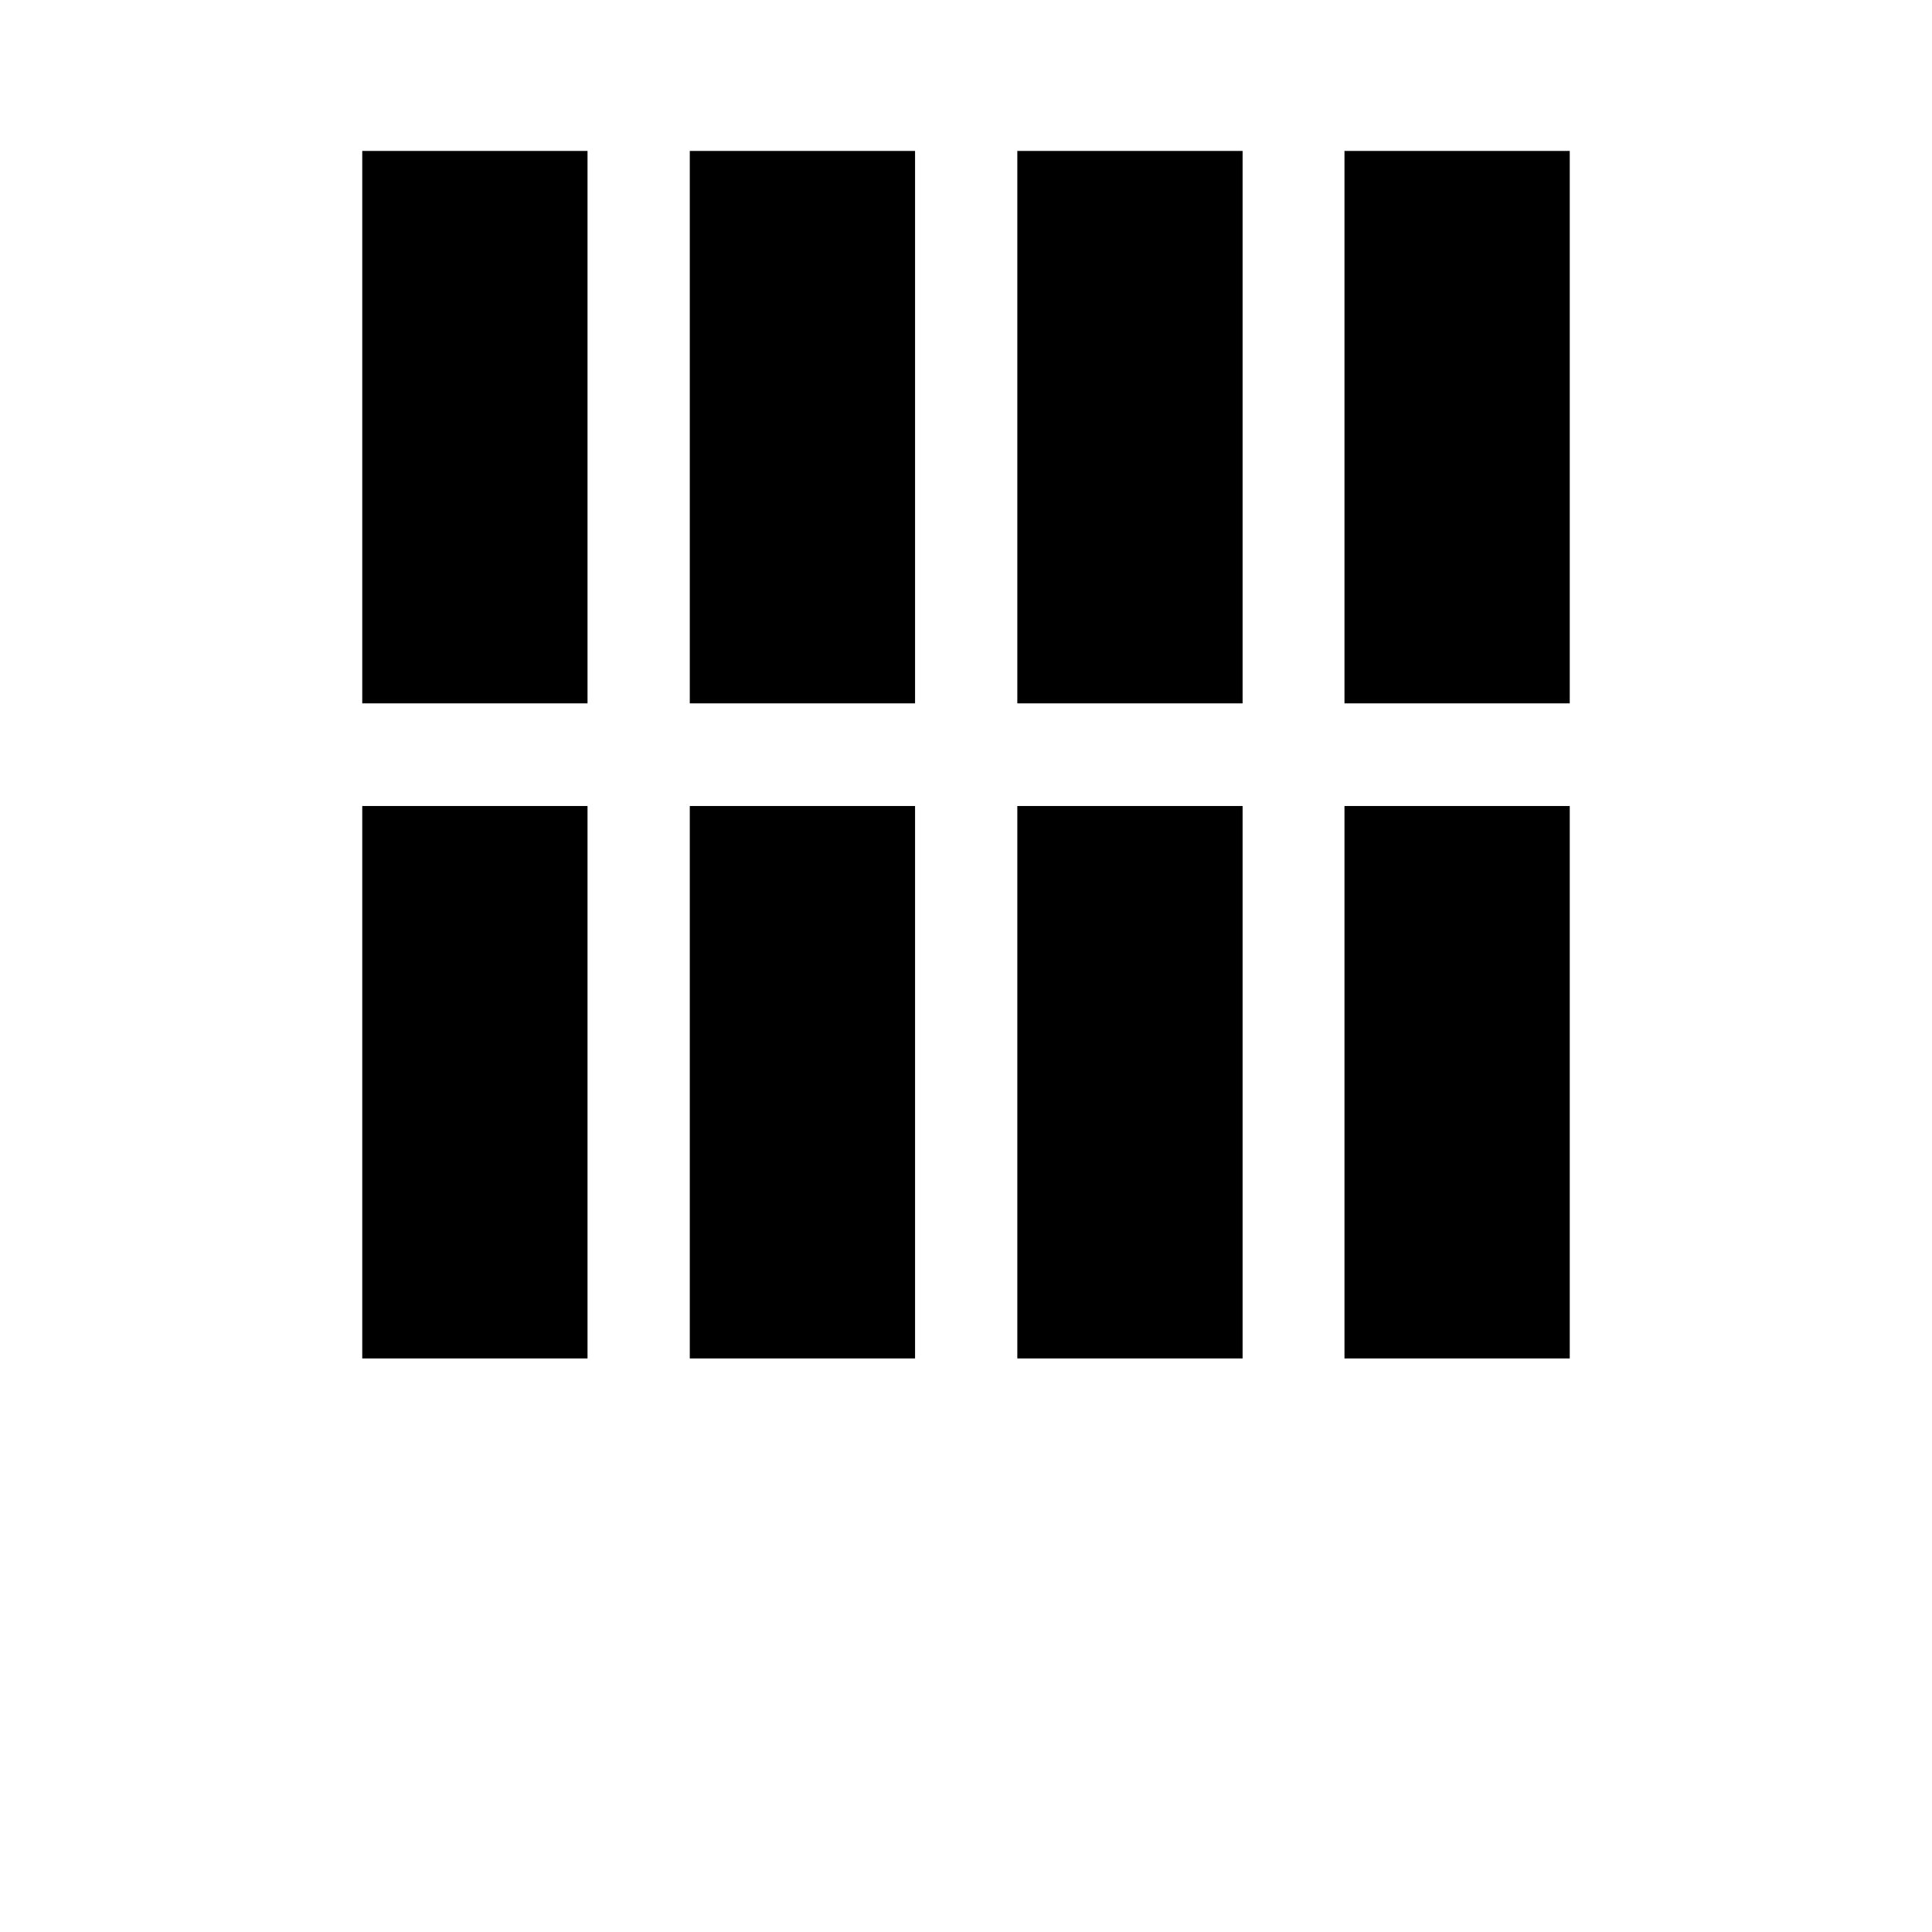
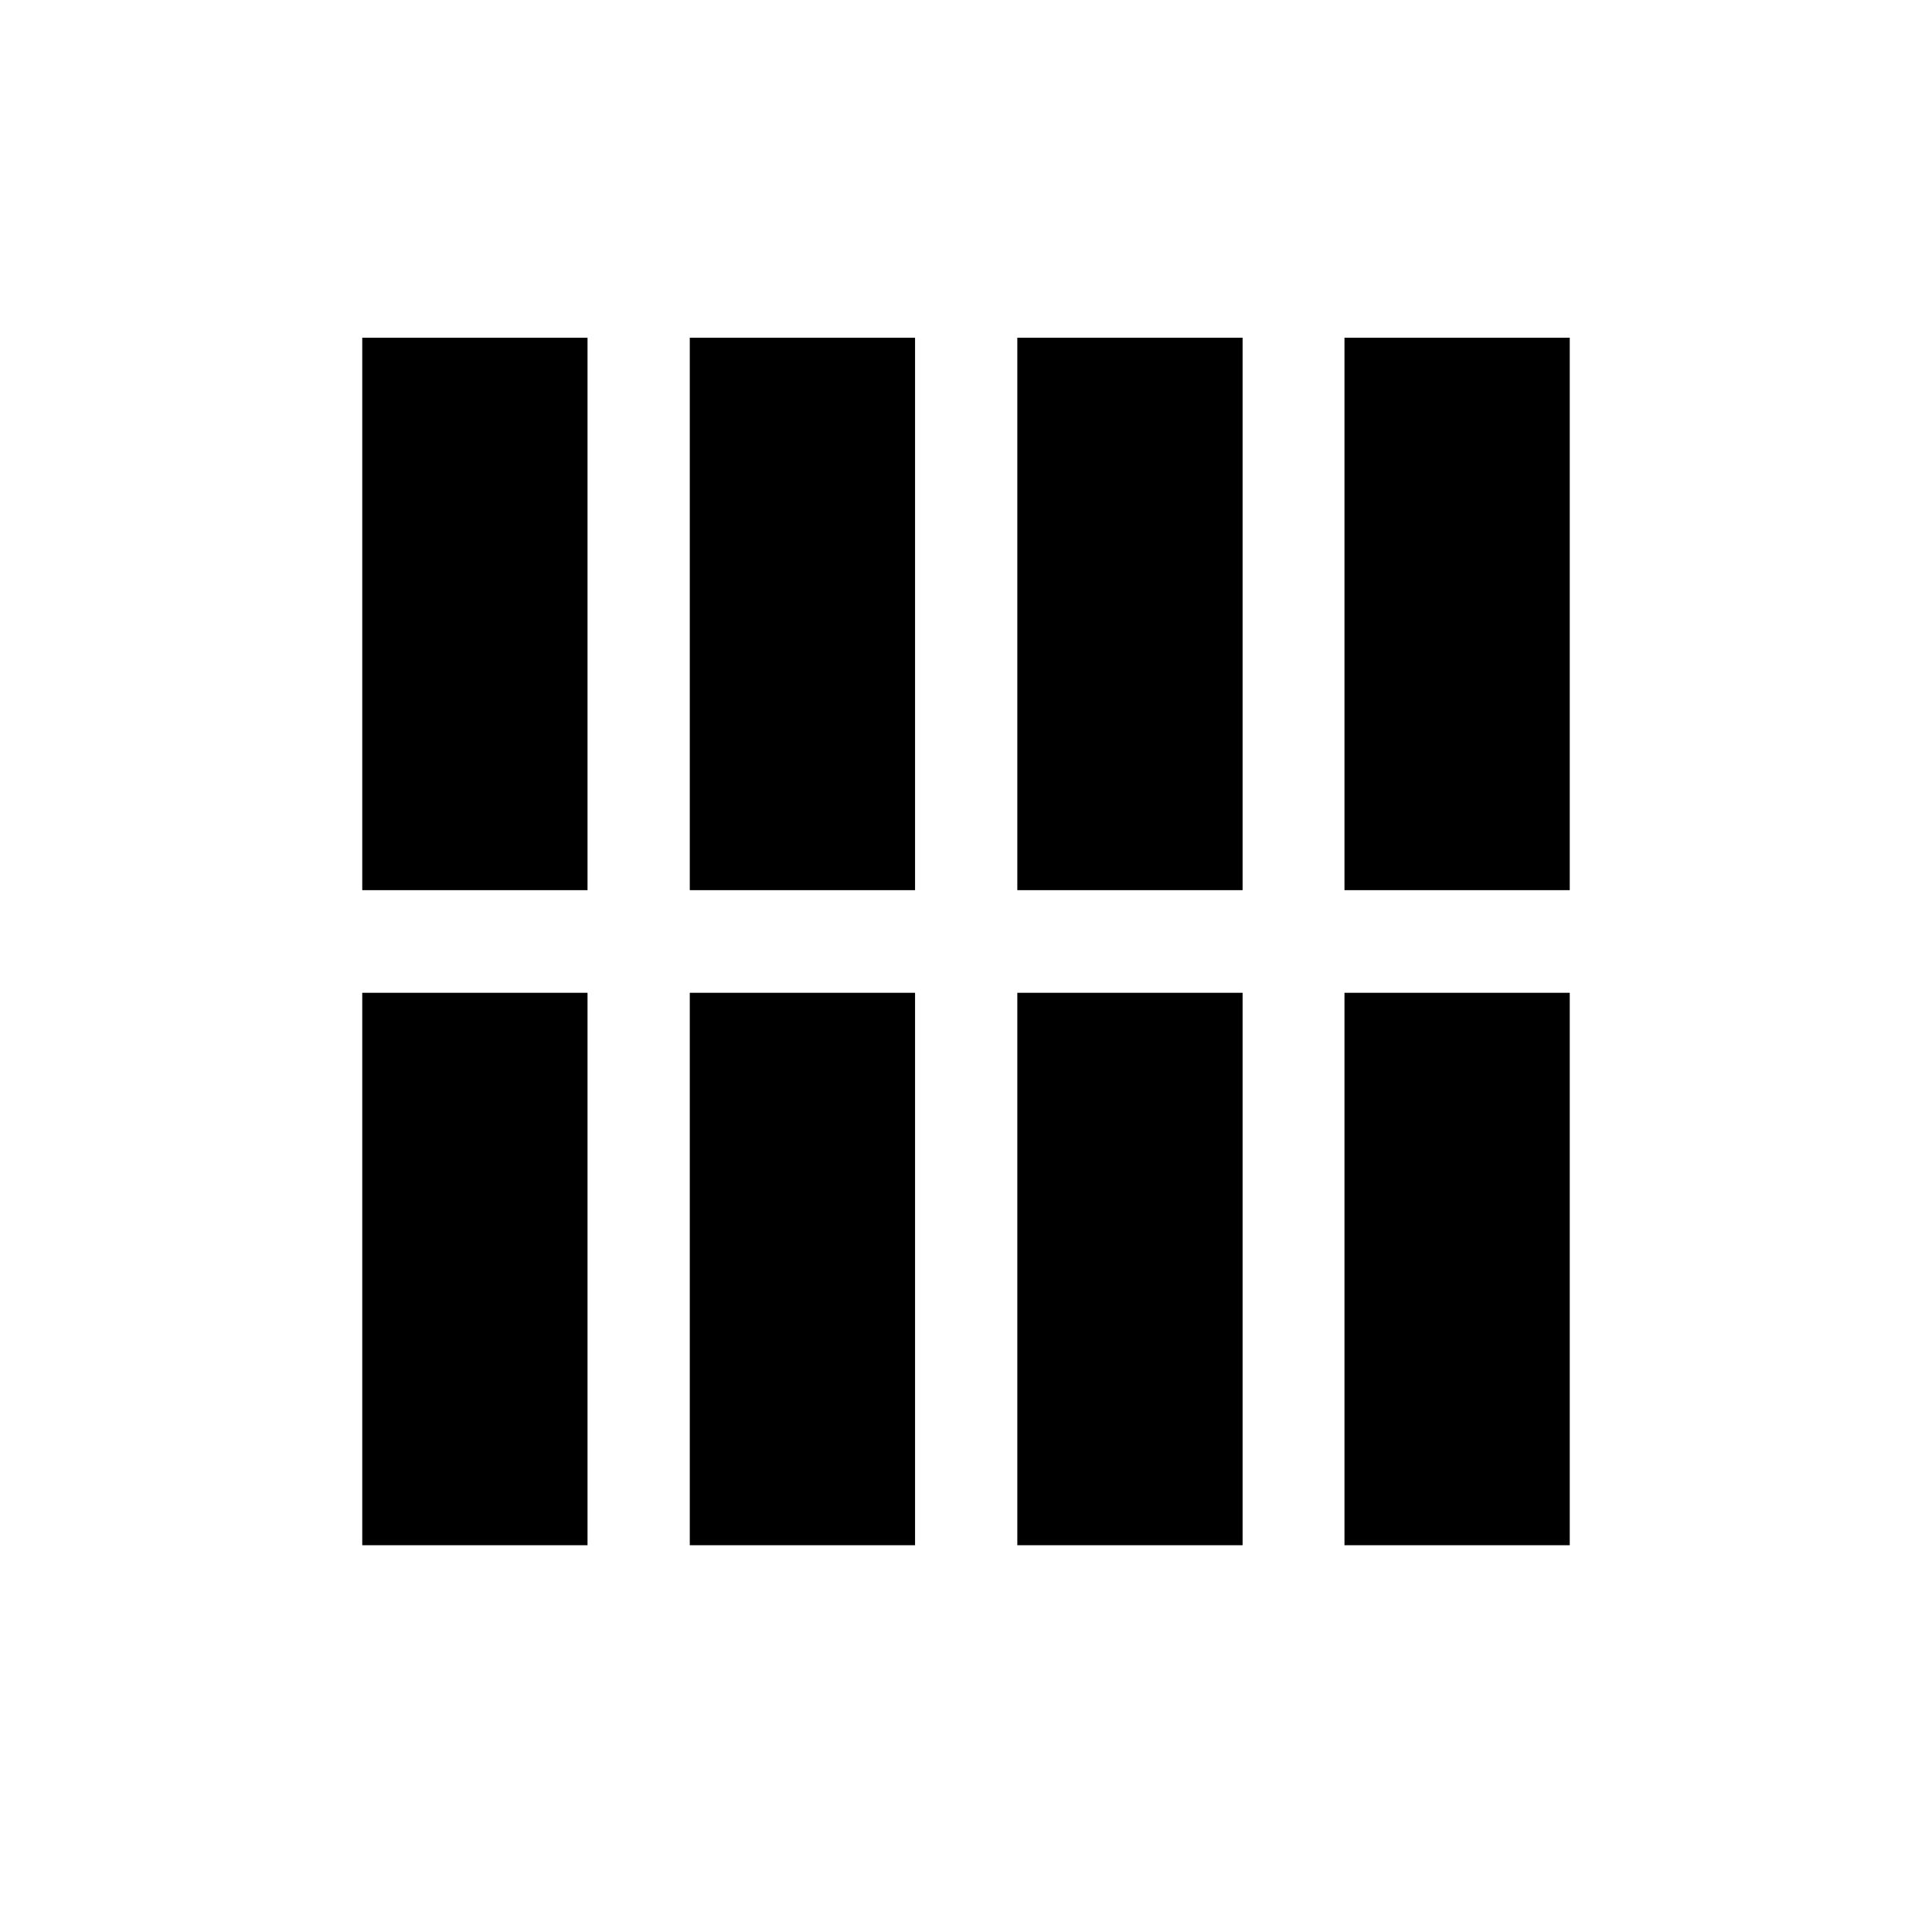
- <svg xmlns="http://www.w3.org/2000/svg" width="512" height="512" viewBox="0 0 512 512">
-   <path d="M356.3 213.6H416V360h-59.7V213.6zm-86.7 0h59.7V360h-59.7V213.6zm-86.8 0h59.7V360h-59.7V213.6zm-86.8 0h59.7V360H96V213.6zM356.3 40H416v146.4h-59.7V40zm-86.7 0h59.7v146.4h-59.7V40zm-86.8 0h59.7v146.4h-59.7V40zM96 40h59.7v146.4H96V40z" />
+ <svg xmlns="http://www.w3.org/2000/svg" width="512px" height="512px" viewBox="0 0 512 512" version="1.1">
+   <g id="2x4" stroke="none" stroke-width="1" fill="none" fill-rule="evenodd">
+     <path d="M356.3,263.1 L416,263.1 L416,409.5 L356.3,409.5 L356.3,263.1 Z M269.6,263.1 L329.3,263.1 L329.3,409.5 L269.6,409.5 L269.6,263.1 Z M182.8,263.1 L242.5,263.1 L242.5,409.5 L182.8,409.5 L182.8,263.1 Z M96,263.1 L155.7,263.1 L155.7,409.5 L96,409.5 L96,263.1 L96,263.1 Z M356.3,89.5 L416,89.5 L416,235.9 L356.3,235.9 L356.3,89.5 Z M269.6,89.5 L329.3,89.5 L329.3,235.9 L269.6,235.9 L269.6,89.5 Z M182.8,89.5 L242.5,89.5 L242.5,235.9 L182.8,235.9 L182.8,89.5 Z M96,89.5 L155.7,89.5 L155.7,235.9 L96,235.9 L96,89.5 Z" id="Shape" fill="#000000" fill-rule="nonzero" />
+   </g>
</svg>
